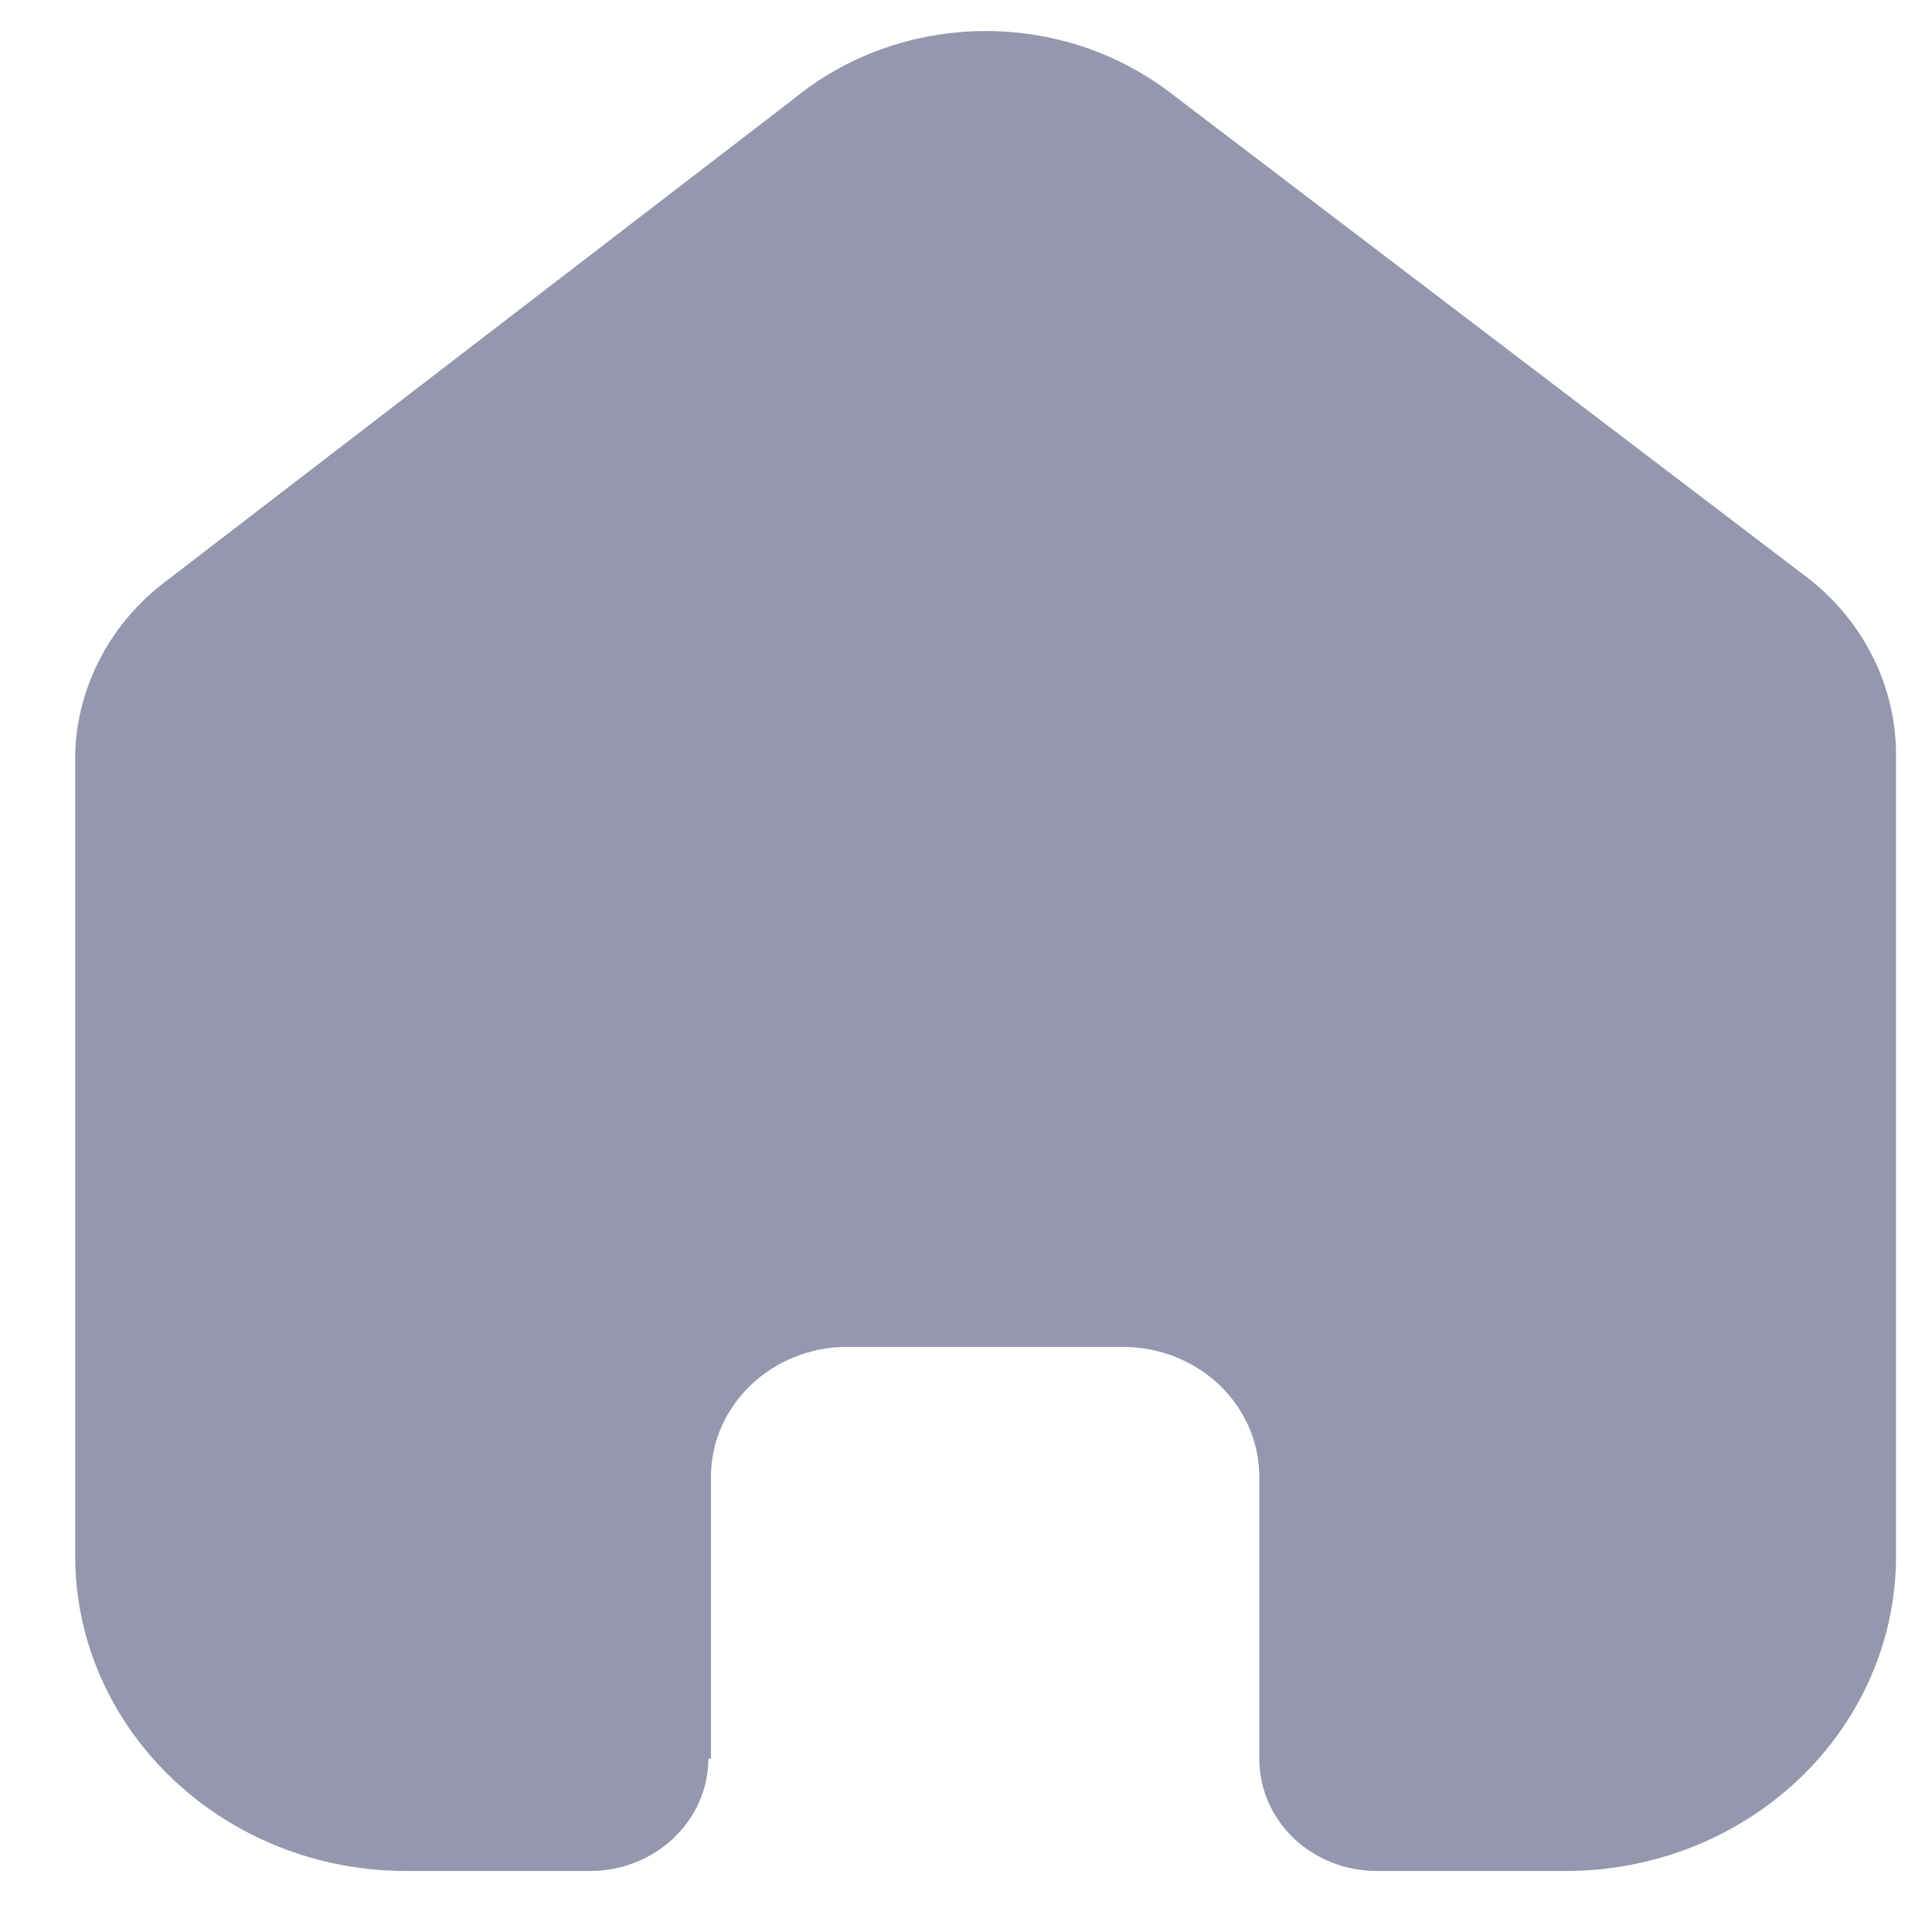
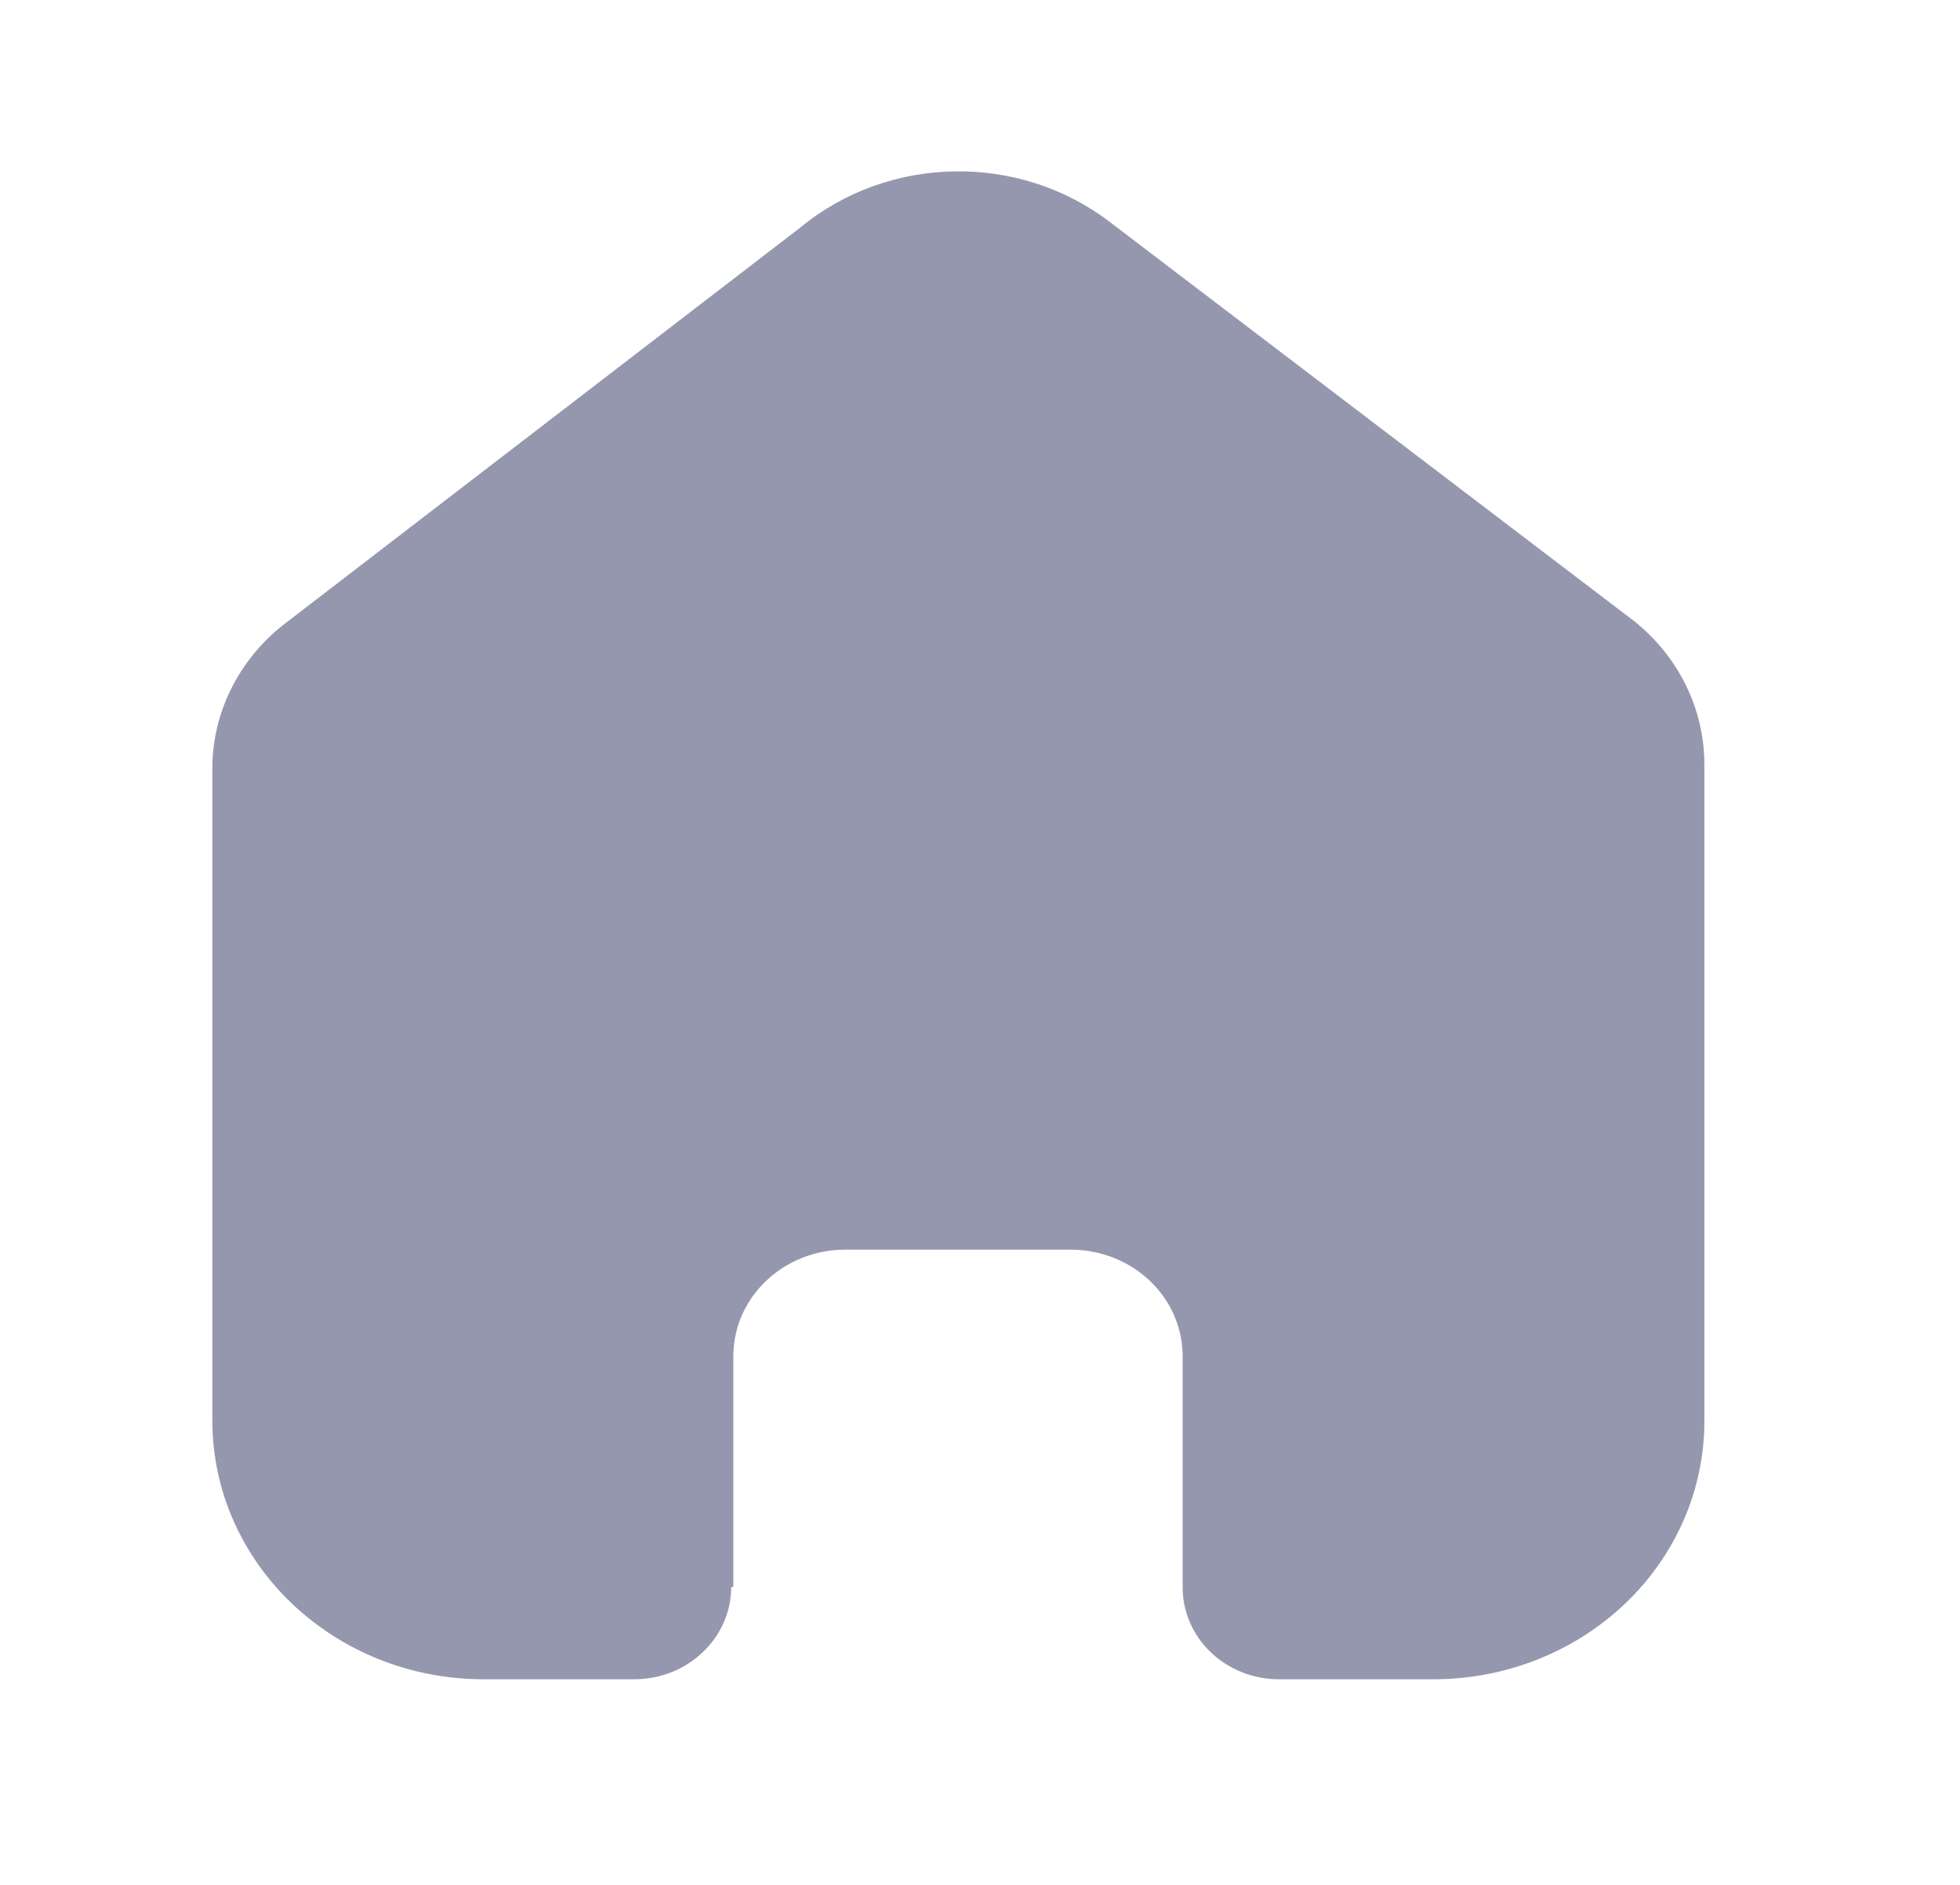
- <svg xmlns="http://www.w3.org/2000/svg" width="21" height="21" viewBox="0 0 21 21" fill="none">
-   <path d="M7.728 19.111V16.053C7.728 15.273 8.392 14.64 9.211 14.64H12.205C12.598 14.64 12.976 14.789 13.254 15.054C13.532 15.319 13.688 15.678 13.688 16.053V19.111C13.686 19.435 13.819 19.747 14.059 19.978C14.299 20.208 14.625 20.337 14.966 20.337H17.009C17.962 20.34 18.878 19.98 19.554 19.338C20.229 18.696 20.609 17.825 20.609 16.915V8.204C20.609 7.47 20.267 6.773 19.676 6.302L12.727 1.013C11.519 0.086 9.787 0.116 8.614 1.085L1.824 6.302C1.205 6.759 0.835 7.458 0.817 8.204V16.907C0.817 18.801 2.429 20.337 4.417 20.337H6.413C7.12 20.337 7.695 19.794 7.7 19.12L7.728 19.111Z" fill="#9597AE" />
+ <svg xmlns="http://www.w3.org/2000/svg" width="26" height="25" viewBox="0 0 26 25" fill="none">
+   <path d="M9.728 21.046V17.988C9.728 17.208 10.392 16.575 11.211 16.575H14.205C14.598 16.575 14.976 16.724 15.254 16.989C15.532 17.254 15.688 17.613 15.688 17.988V21.046C15.686 21.37 15.819 21.683 16.059 21.913C16.299 22.143 16.625 22.273 16.966 22.273H19.009C19.962 22.275 20.878 21.915 21.554 21.273C22.229 20.631 22.609 19.76 22.609 18.85V10.139C22.609 9.405 22.267 8.708 21.676 8.237L14.727 2.948C13.519 2.021 11.787 2.051 10.614 3.02L3.824 8.237C3.205 8.695 2.835 9.393 2.817 10.139V18.841C2.817 20.736 4.429 22.273 6.417 22.273H8.413C9.12 22.273 9.695 21.729 9.7 21.055L9.728 21.046Z" fill="#9597AE" />
</svg>
